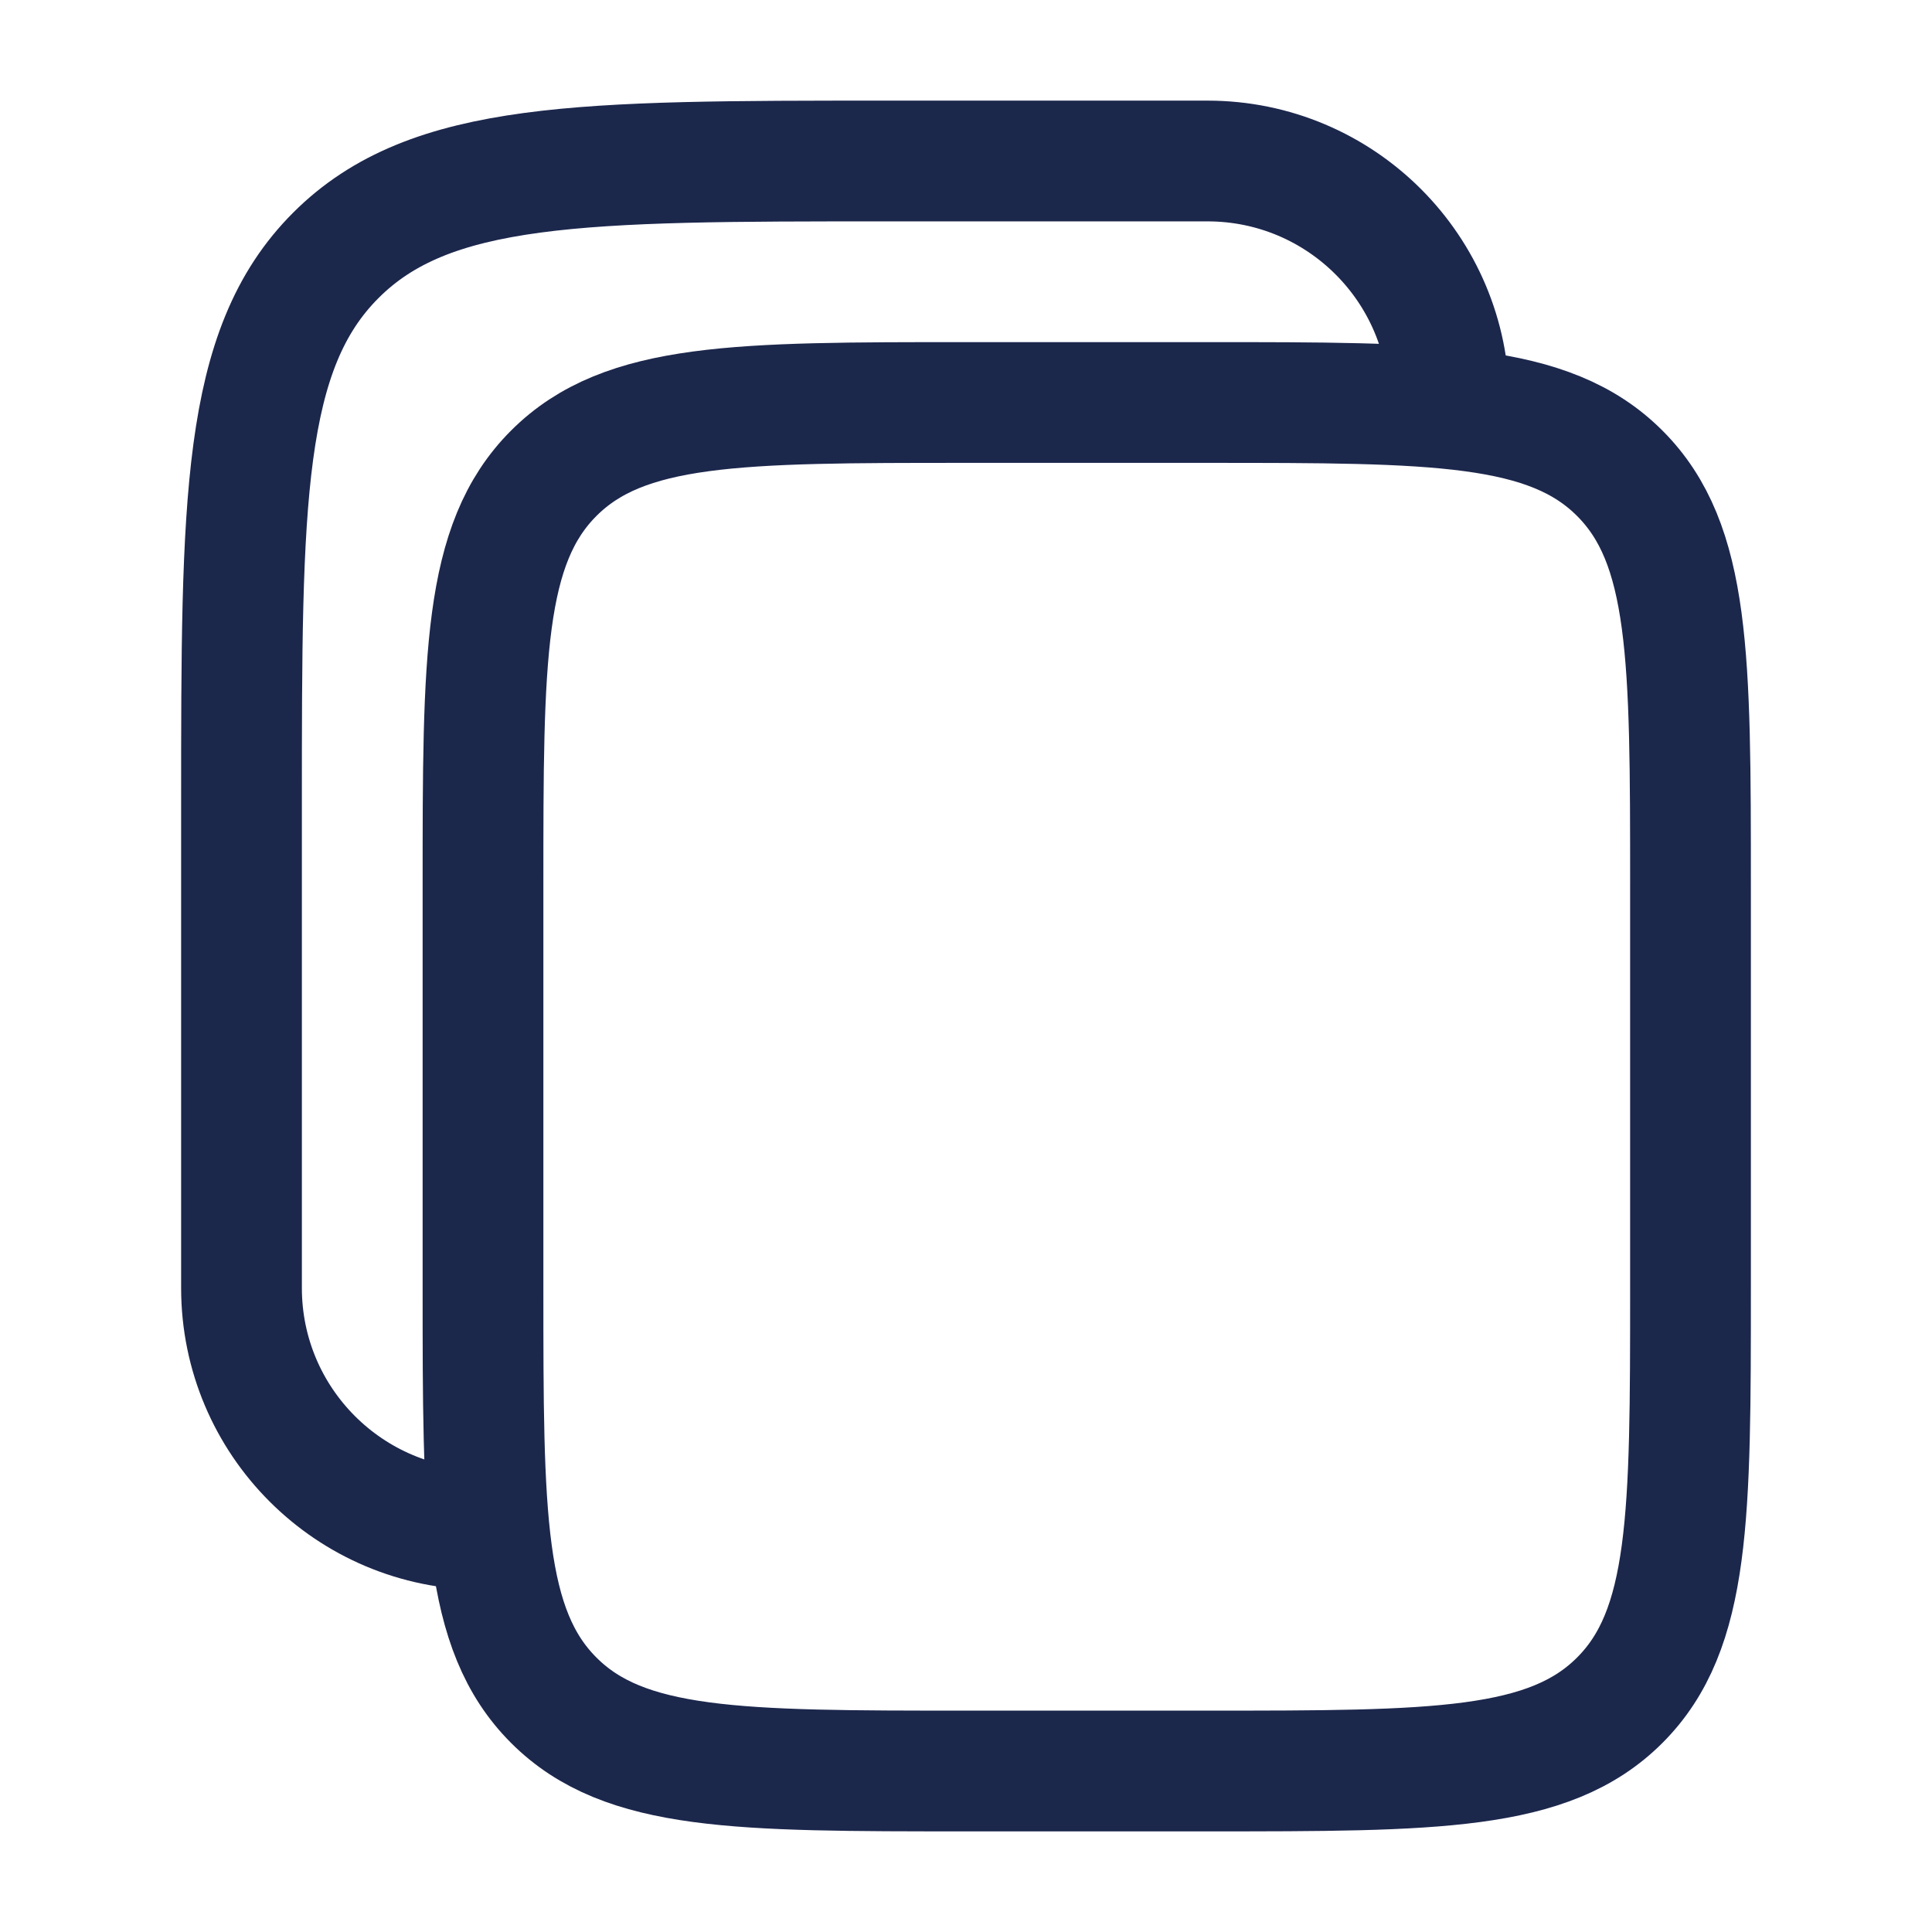
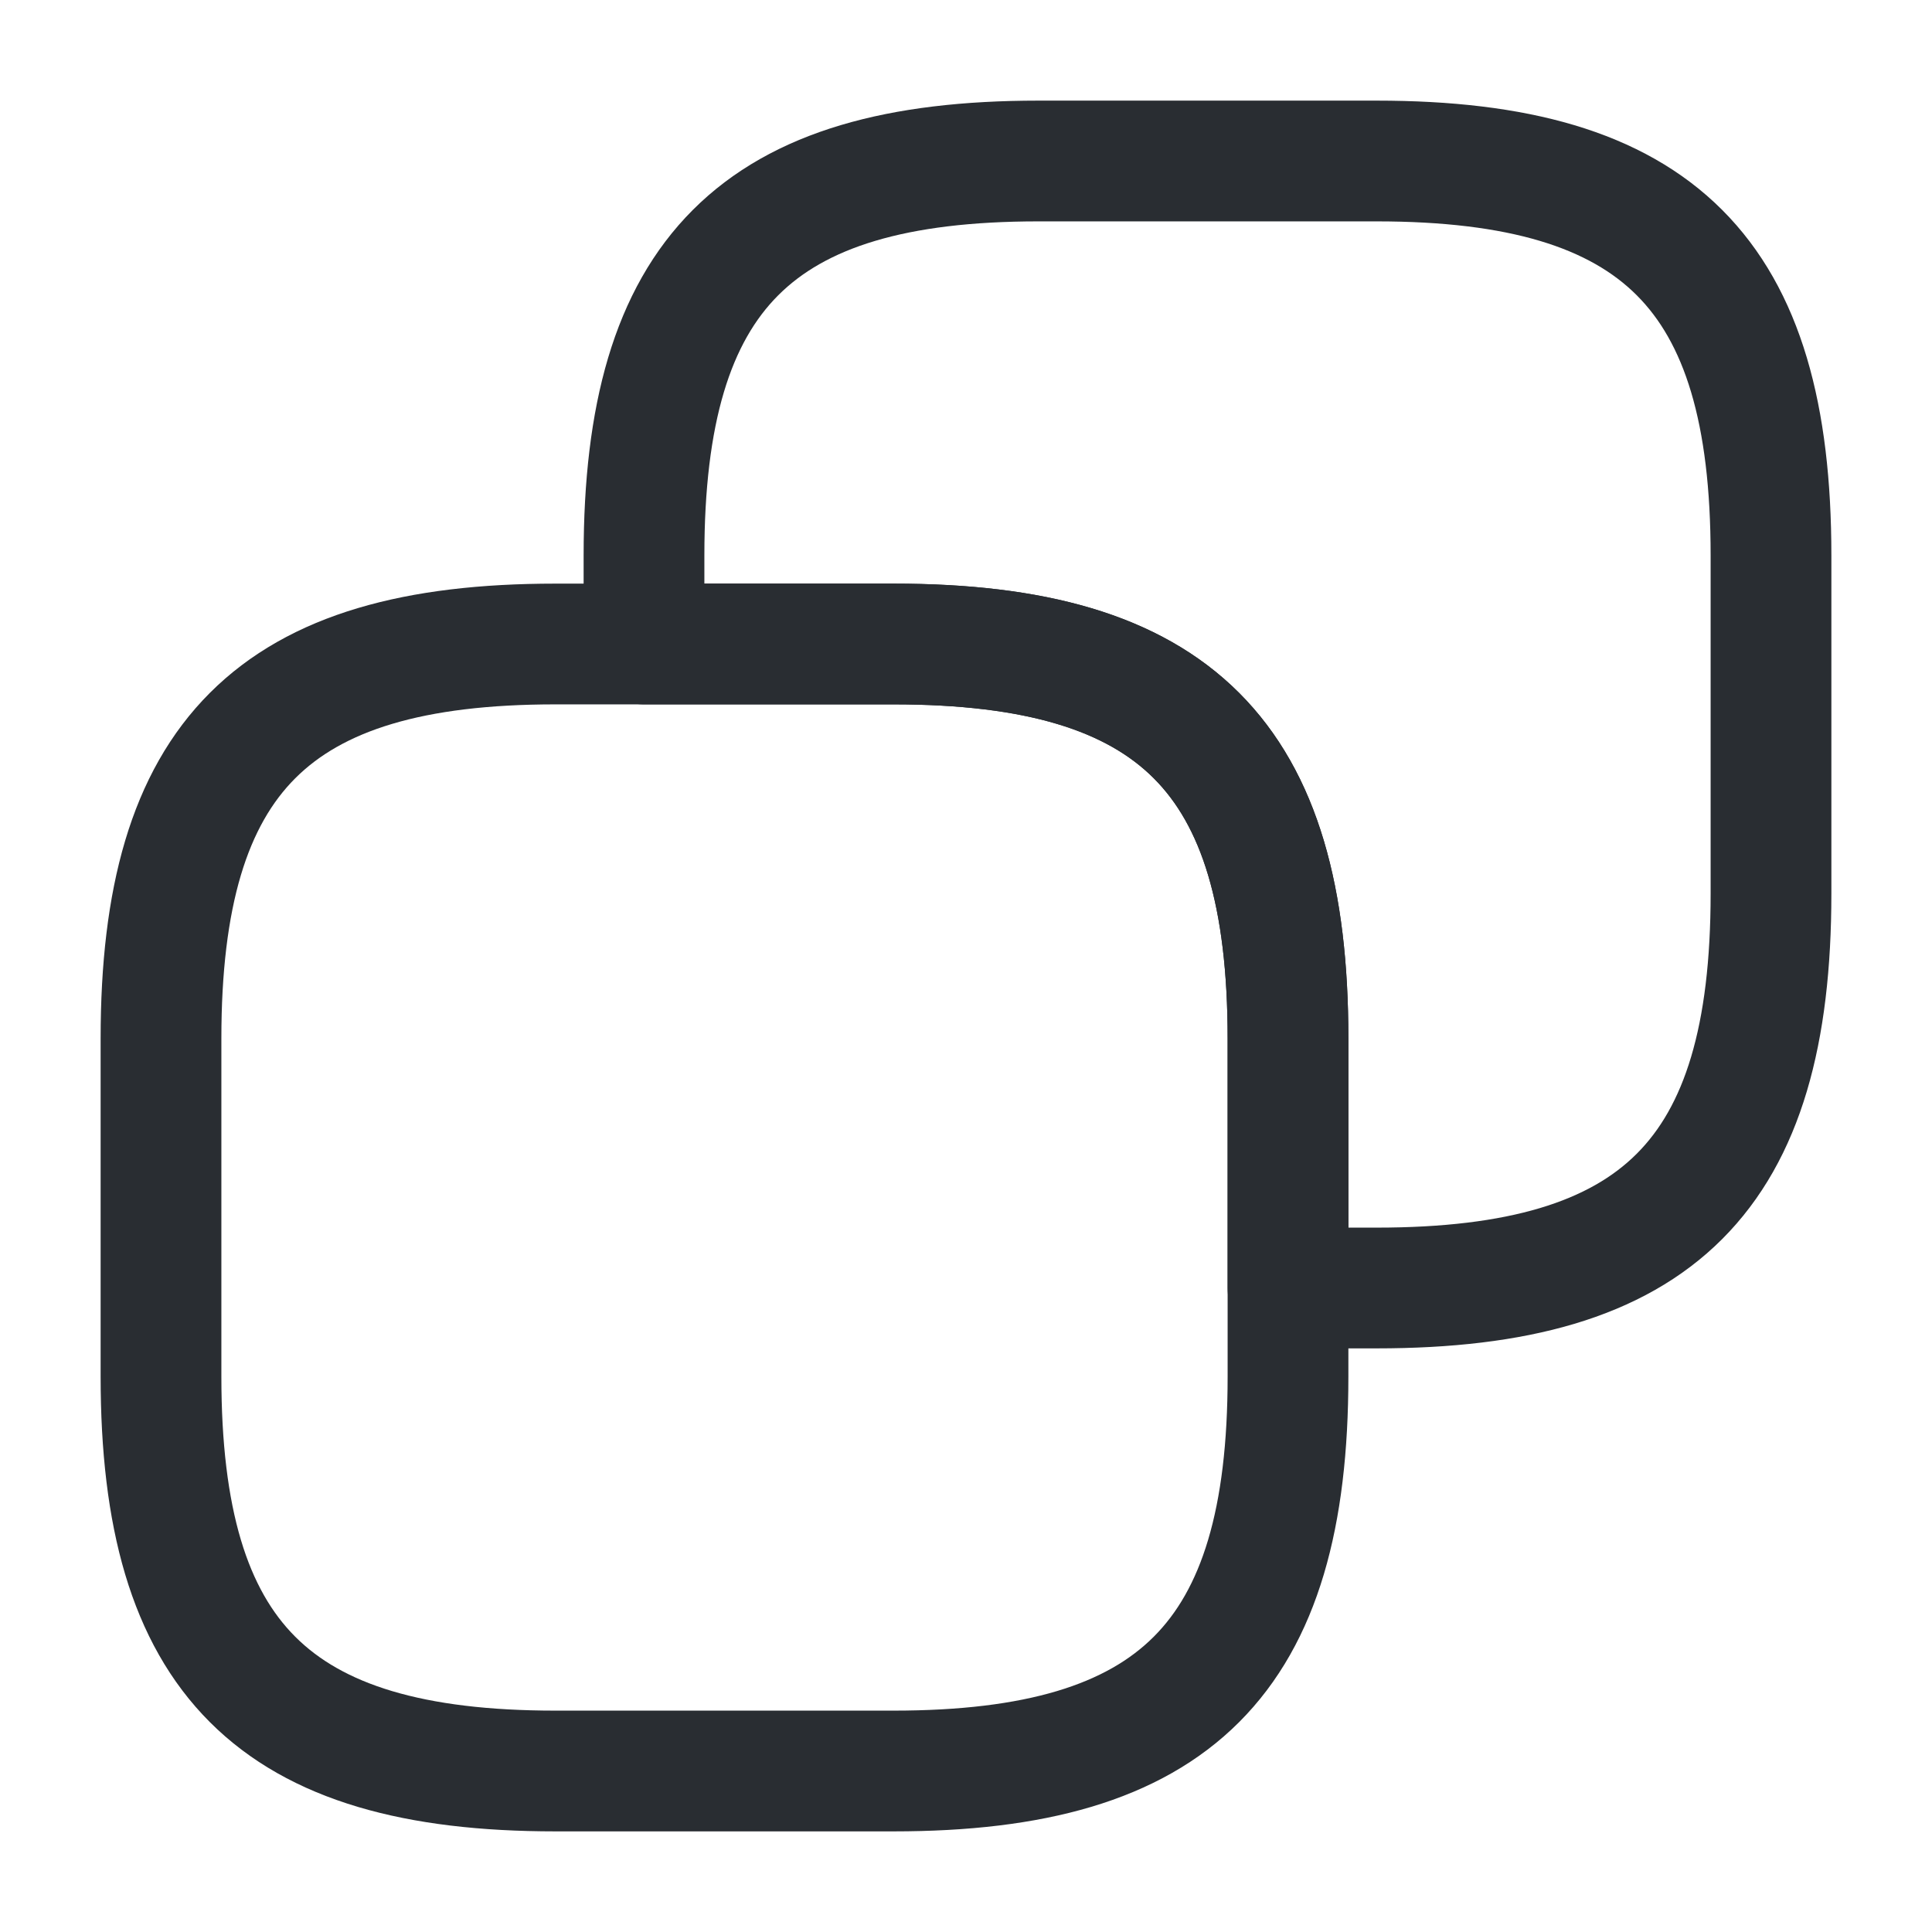
<svg xmlns="http://www.w3.org/2000/svg" width="800px" height="800px" viewBox="0 0 24 24" fill="none">
-   <path d="M6 11C6 8.172 6 6.757 6.879 5.879C7.757 5 9.172 5 12 5H15C17.828 5 19.243 5 20.121 5.879C21 6.757 21 8.172 21 11V16C21 18.828 21 20.243 20.121 21.121C19.243 22 17.828 22 15 22H12C9.172 22 7.757 22 6.879 21.121C6 20.243 6 18.828 6 16V11Z" stroke="#1C274C" stroke-width="1.5" />
-   <path d="M6 19C4.343 19 3 17.657 3 16V10C3 6.229 3 4.343 4.172 3.172C5.343 2 7.229 2 11 2H15C16.657 2 18 3.343 18 5" stroke="#1C274C" stroke-width="1.5" />
+   <path d="M16 12.9V17.1C16 20.6 14.6 22 11.1 22H6.9C3.4 22 2 20.6 2 17.1V12.9C2 9.4 3.4 8 6.9 8H11.1C14.6 8 16 9.4 16 12.9Z" stroke="#292D32" stroke-width="1.5" stroke-linecap="round" stroke-linejoin="round" />
+   <path d="M22 6.9V11.1C22 14.6 20.6 16 17.1 16H16V12.9C16 9.4 14.6 8 11.1 8H8V6.9C8 3.4 9.4 2 12.9 2H17.1C20.6 2 22 3.4 22 6.9Z" stroke="#292D32" stroke-width="1.5" stroke-linecap="round" stroke-linejoin="round" />
</svg>
